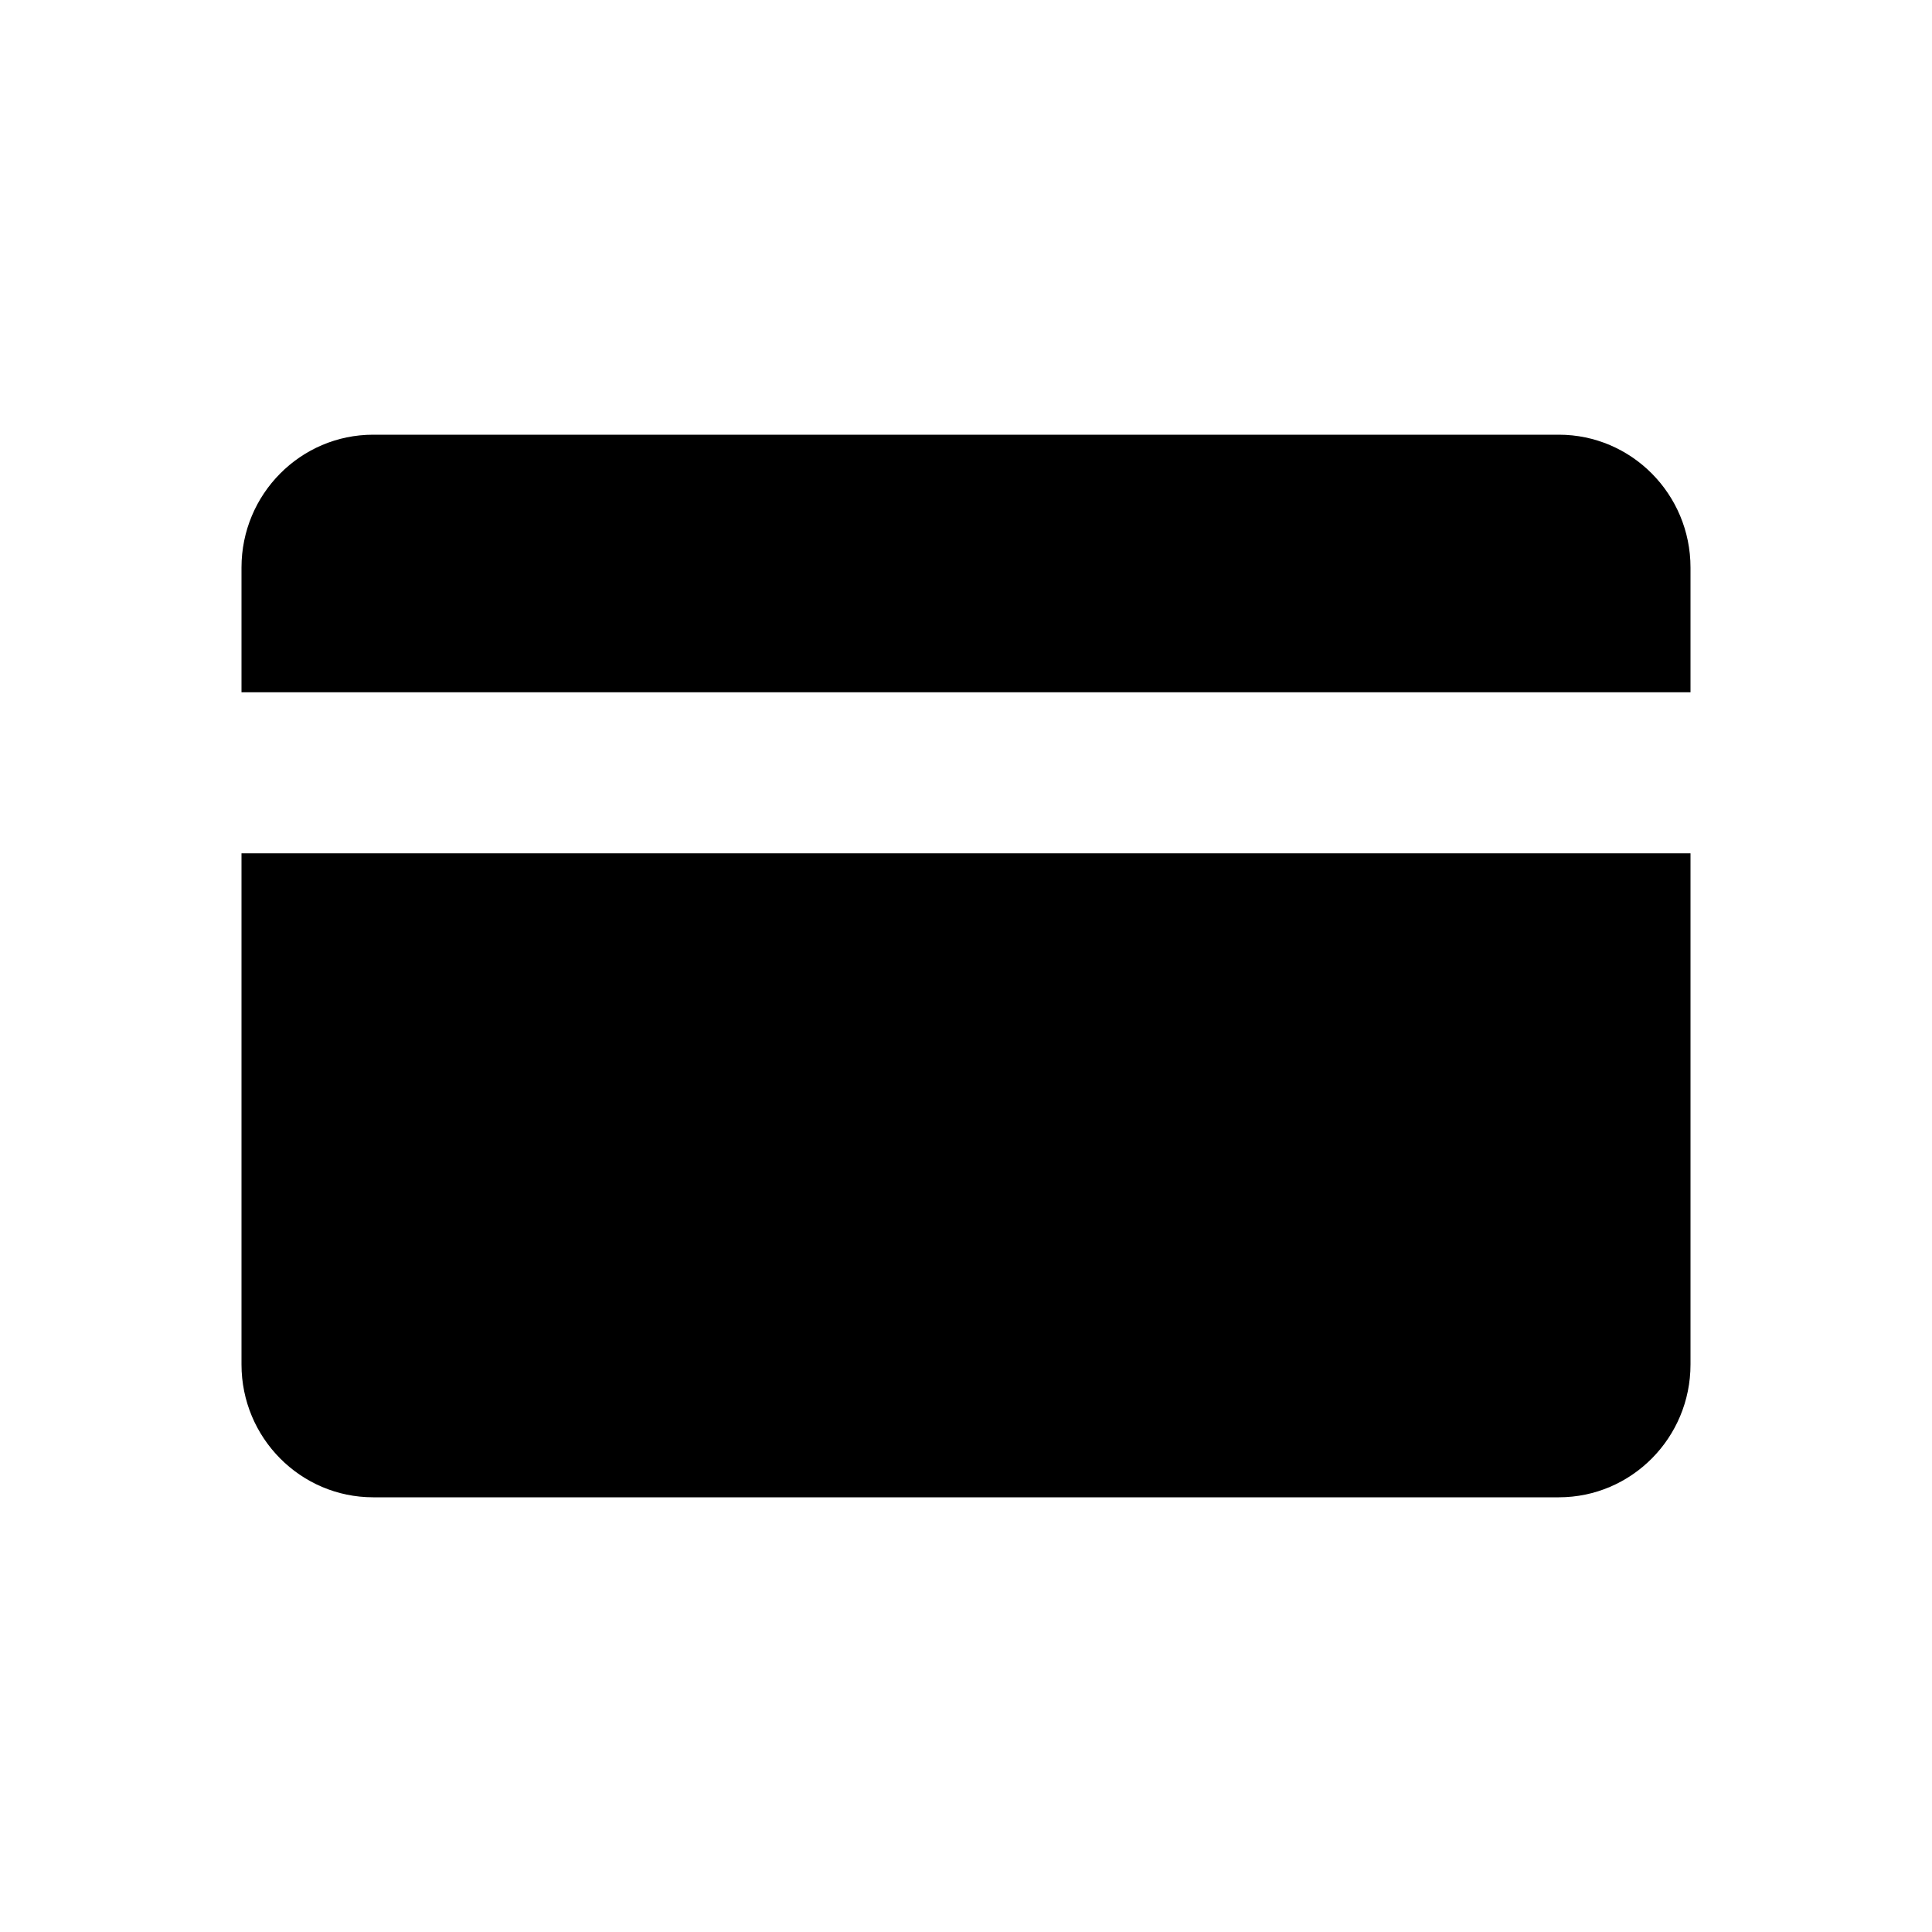
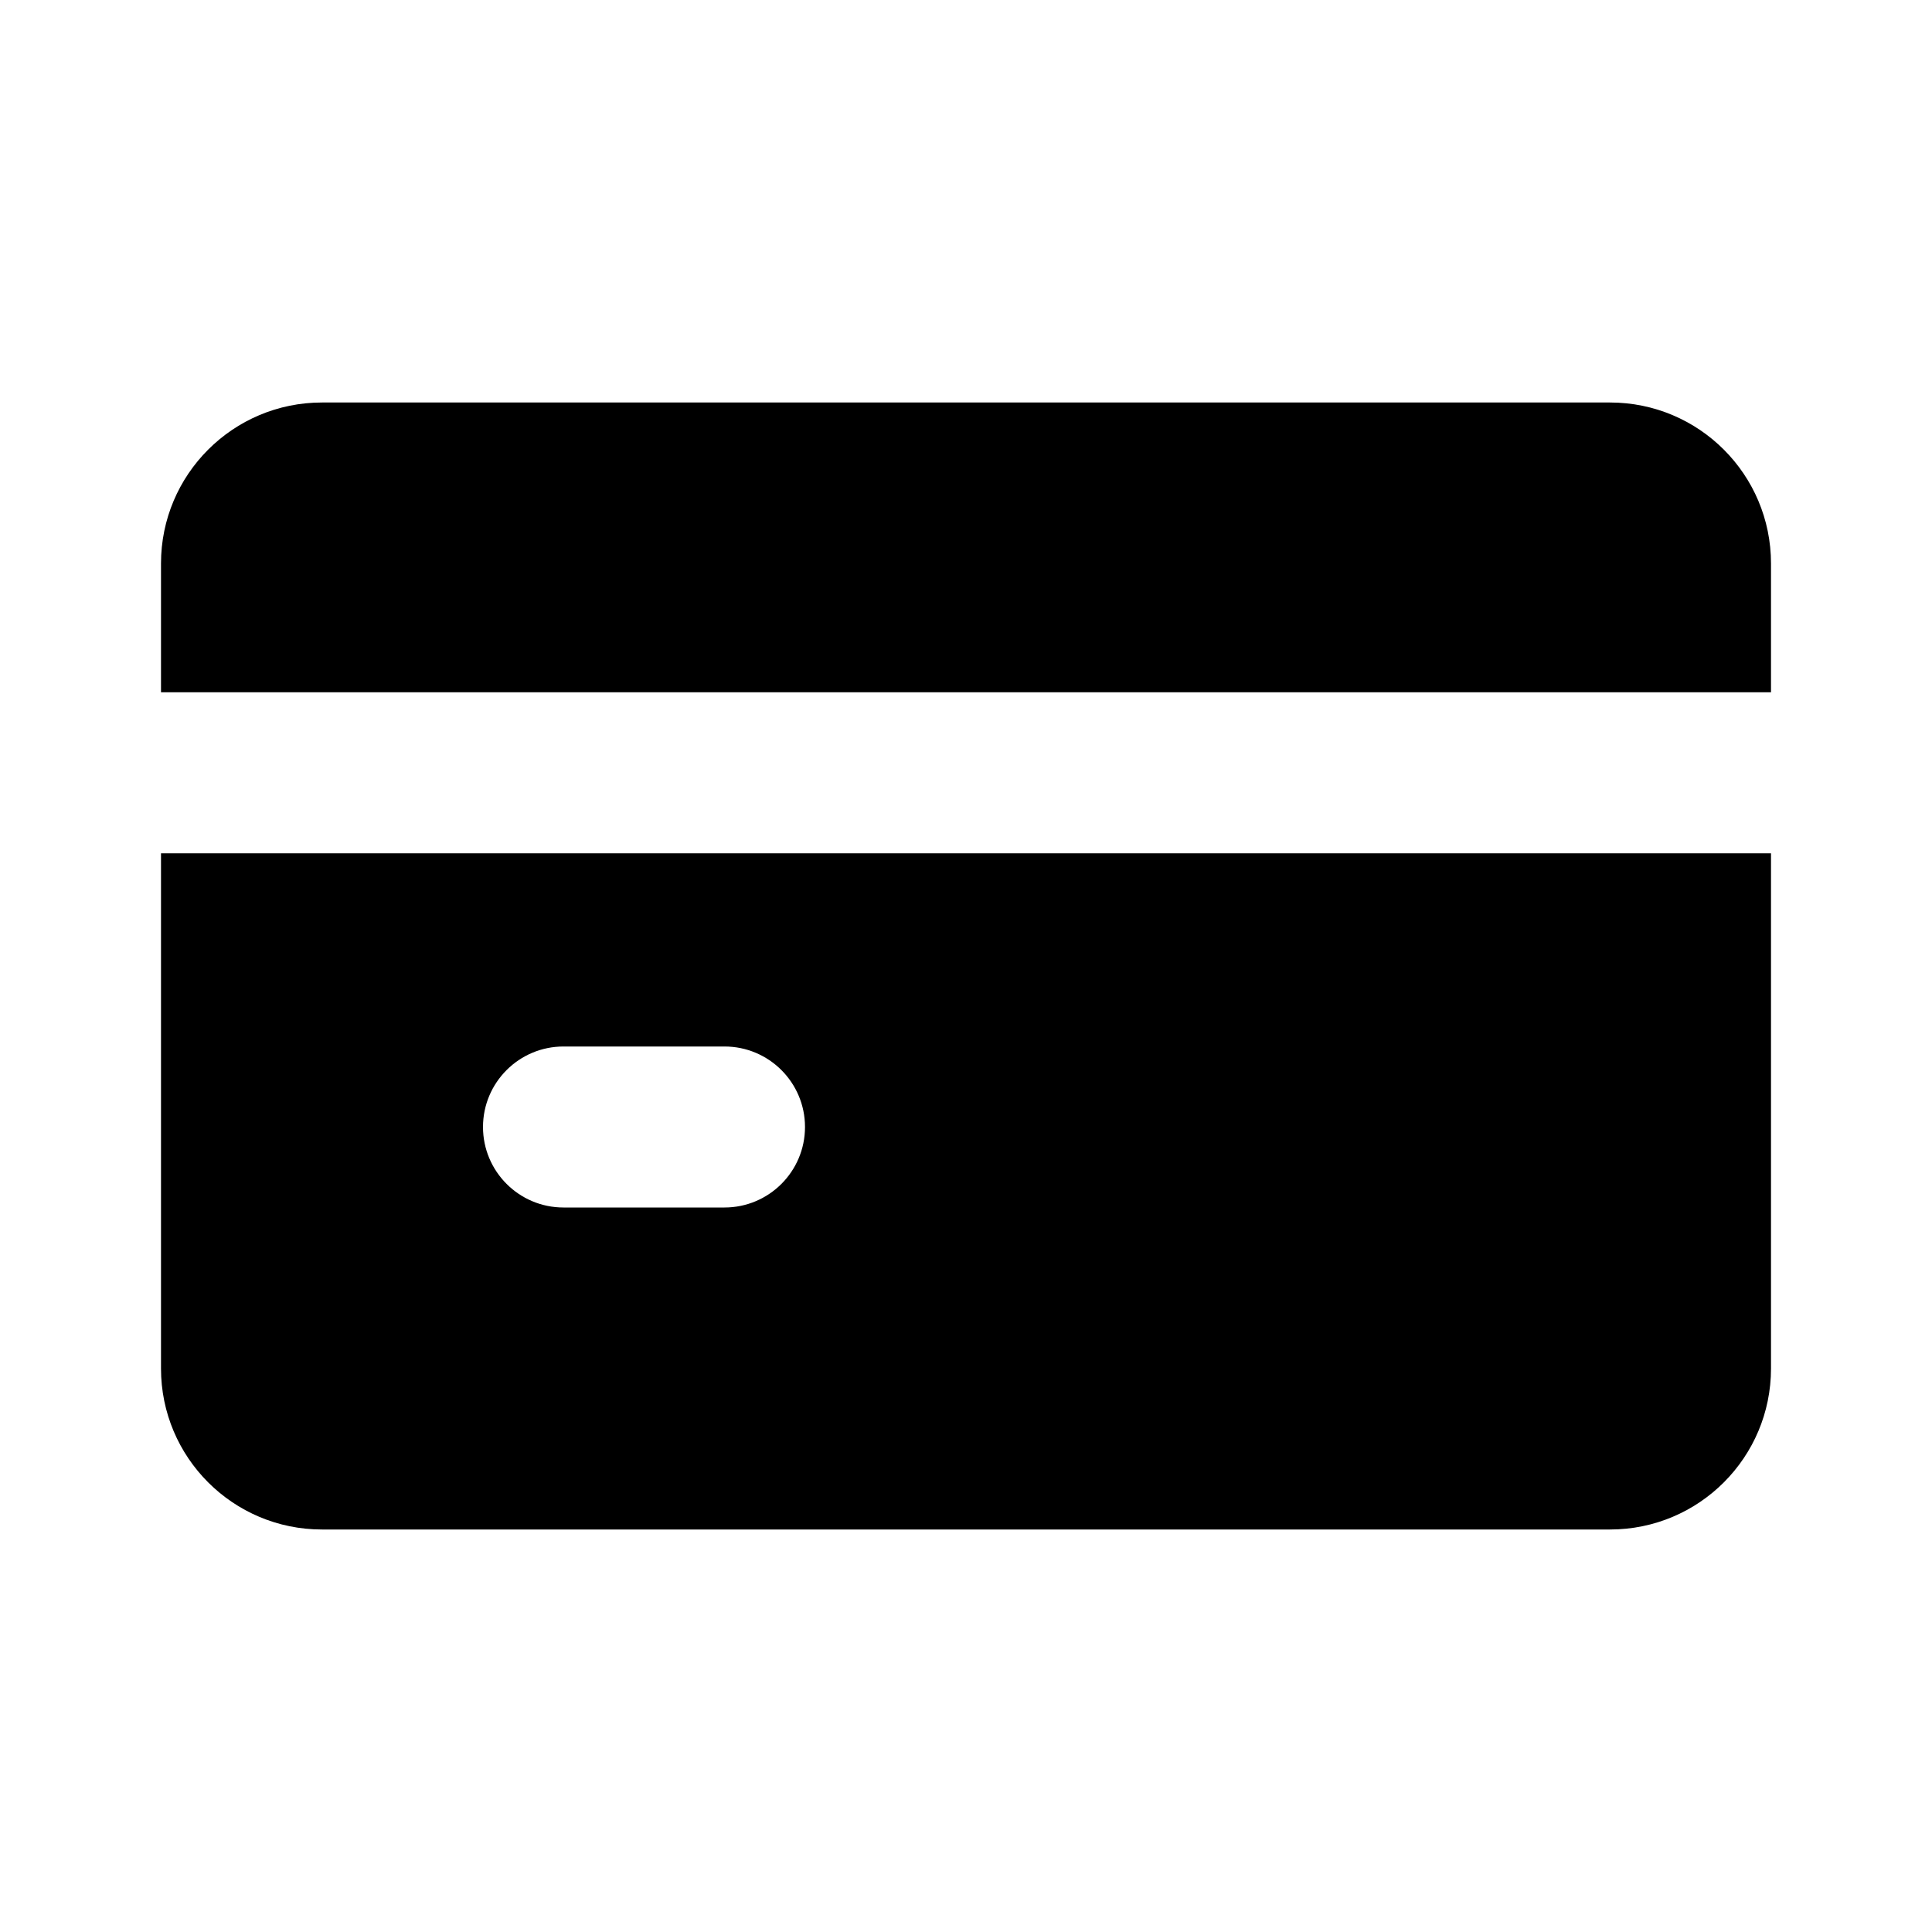
<svg xmlns="http://www.w3.org/2000/svg" width="24" height="24" viewBox="0 0 24 24" fill="none">
  <g class="oi-credit-card-fill">
-     <path class="oi-fill" fill-rule="evenodd" clip-rule="evenodd" d="M4.636 5.4H19.364C20.267 5.4 21 6.139 21 7.05V8.6H3V7.05C3 6.139 3.733 5.4 4.636 5.4ZM3 10.6V16.95C3 17.861 3.733 18.6 4.636 18.6H19.364C20.267 18.6 21 17.861 21 16.95V10.6H3Z" fill="black" />
+     <path class="oi-fill" fill-rule="evenodd" clip-rule="evenodd" d="M2 7C2 5.895 2.895 5 4 5H20C21.105 5 22 5.895 22 7V8.6H2V7ZM2 10.6H22V17C22 18.105 21.105 19 20 19H4C2.895 19 2 18.105 2 17V10.6ZM7 13C6.448 13 6 13.448 6 14C6 14.552 6.448 15 7 15H9C9.552 15 10 14.552 10 14C10 13.448 9.552 13 9 13H7Z" fill="black" />
  </g>
</svg>
